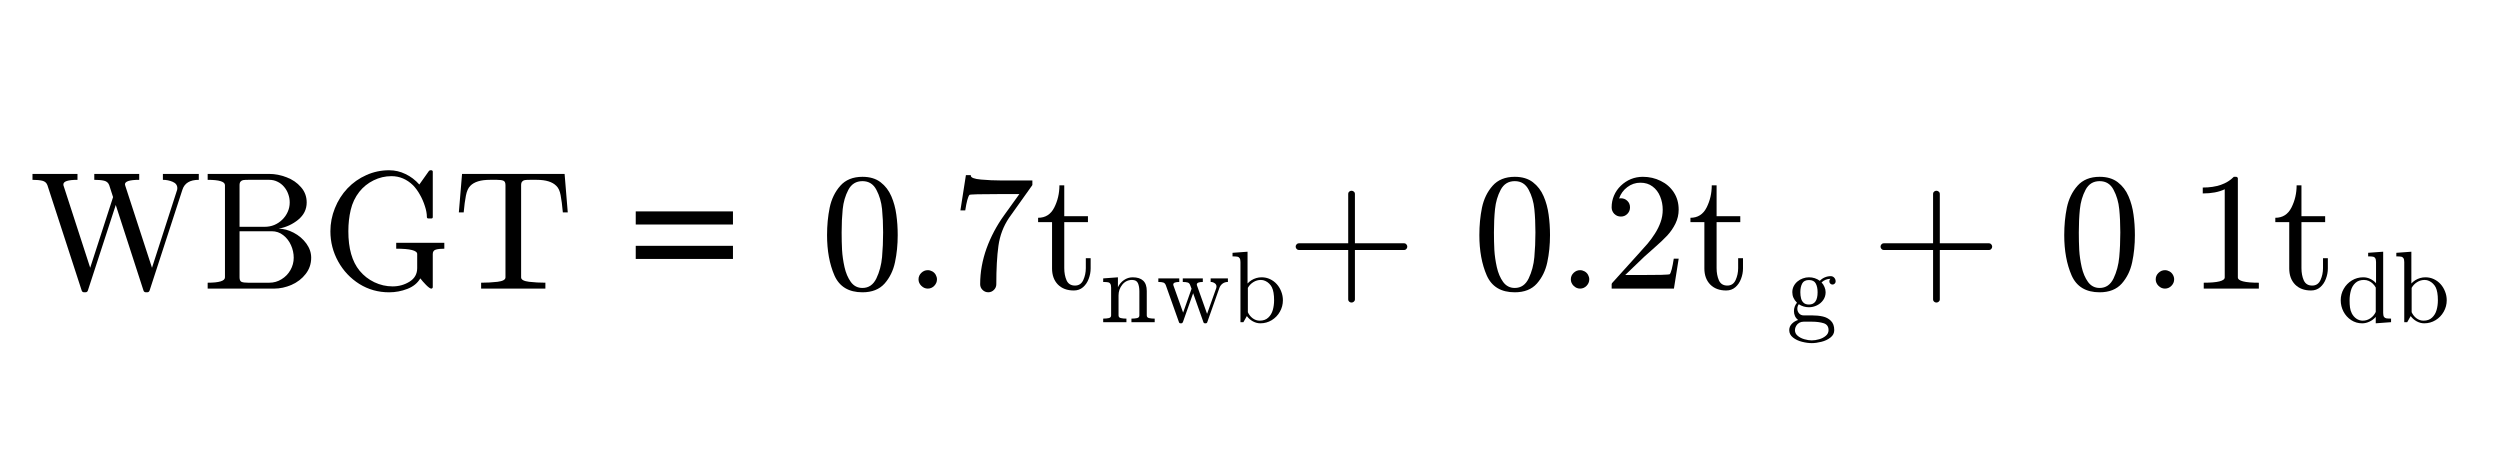
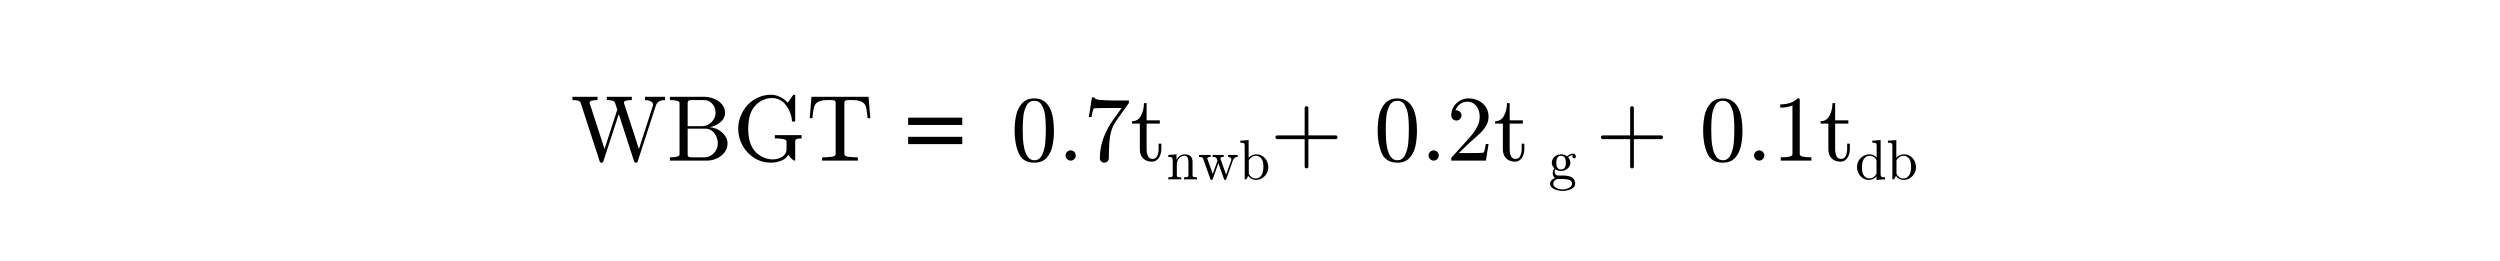
- <svg xmlns="http://www.w3.org/2000/svg" version="1.1" id="svg3020" x="0px" y="0px" width="320px" height="60px" viewBox="0 0 320 60" enable-background="new 0 0 320 60" xml:space="preserve">
+ <svg xmlns="http://www.w3.org/2000/svg" version="1.1" id="svg3020" x="0px" y="0px" width="575px" height="60px" viewBox="0 0 320 60" enable-background="new 0 0 320 60" xml:space="preserve">
  <g id="text3030" transform="scale(0.958149,1.043679)">
</g>
  <g id="g3009" transform="matrix(1.468825,0,0,1.468825,-277.7051,-0.7516525)">
    <g id="flowRoot3055" transform="matrix(0.6808162,0,0,0.6808162,189.0661,0.5117371)">
	</g>
    <g id="flowRoot3063" transform="matrix(0.6808162,0,0,0.6808162,189.0661,0.5117371)">
	</g>
    <g id="g3569" transform="matrix(0.6808162,0,0,0.6808162,66.23065,78.16005)">
	</g>
    <g id="g3616" transform="matrix(1.060112,0,0,1.060112,-11.74918,11.81111)">
      <g id="text3618">
        <path id="path59" d="M196.142,13.221l-2.817-8.659c-0.072-0.193-0.211-0.314-0.418-0.364     c-0.206-0.049-0.476-0.074-0.808-0.074V3.639h3.699v0.485c-0.773,0-1.159,0.124-1.159,0.37v0.067l2.204,6.792l1.88-5.808     l-0.317-0.984c-0.072-0.193-0.211-0.314-0.418-0.364c-0.207-0.049-0.476-0.074-0.809-0.074V3.639h3.693v0.485     c-0.782,0-1.172,0.124-1.172,0.37c0,0.014,0.004,0.034,0.013,0.061c0.009,0.027,0.013,0.045,0.013,0.054l2.197,6.745l2.069-6.415     c0.009-0.027,0.013-0.07,0.013-0.128c0-0.242-0.128-0.418-0.384-0.526c-0.256-0.108-0.523-0.161-0.802-0.161V3.639h2.951v0.485     c-0.728,0-1.177,0.272-1.348,0.815l-2.695,8.281c-0.032,0.099-0.099,0.148-0.202,0.148h-0.101c-0.103,0-0.171-0.049-0.202-0.148     l-2.278-7.028l-2.291,7.028c-0.031,0.099-0.101,0.148-0.209,0.148h-0.094C196.243,13.369,196.174,13.32,196.142,13.221z" />
        <path id="path61" d="M206.499,13.066v-0.485c0.948,0,1.422-0.146,1.422-0.438V4.562     c0-0.292-0.474-0.438-1.422-0.438V3.639h5.074c0.467,0,0.939,0.092,1.415,0.276c0.476,0.18,0.869,0.449,1.179,0.809     c0.315,0.355,0.472,0.775,0.472,1.26c0,0.562-0.231,1.033-0.694,1.415c-0.458,0.377-0.995,0.624-1.611,0.741     c0.4,0,0.811,0.11,1.233,0.33c0.422,0.22,0.768,0.515,1.038,0.883c0.269,0.368,0.404,0.759,0.404,1.172     c0,0.503-0.151,0.948-0.452,1.335c-0.296,0.386-0.683,0.685-1.159,0.896c-0.476,0.207-0.955,0.31-1.435,0.31H206.499z      M209.12,12.143c0,0.198,0.056,0.321,0.168,0.371c0.112,0.045,0.29,0.067,0.532,0.067h1.752c0.359,0,0.692-0.094,0.997-0.283     c0.31-0.189,0.555-0.44,0.734-0.755c0.18-0.319,0.27-0.658,0.27-1.017c0-0.35-0.074-0.692-0.222-1.024     c-0.148-0.337-0.362-0.613-0.64-0.829c-0.274-0.215-0.588-0.323-0.943-0.323h-2.648V12.143L209.12,12.143z M209.12,7.985h2.069     c0.278,0,0.539-0.049,0.782-0.148c0.247-0.103,0.467-0.249,0.66-0.438c0.198-0.193,0.348-0.409,0.451-0.647     c0.108-0.242,0.162-0.499,0.162-0.768c0-0.238-0.04-0.467-0.121-0.687c-0.076-0.22-0.191-0.42-0.344-0.6     c-0.153-0.18-0.332-0.319-0.539-0.418c-0.207-0.103-0.429-0.155-0.667-0.155h-1.752c-0.166,0-0.297,0.007-0.391,0.02     c-0.09,0.013-0.164,0.054-0.223,0.121c-0.058,0.063-0.087,0.162-0.087,0.296V7.985L209.12,7.985z" />
        <path id="path63" d="M218.985,11.591c0.332,0.404,0.737,0.721,1.213,0.95     c0.481,0.229,0.982,0.343,1.503,0.343c0.512,0,0.977-0.13,1.395-0.39c0.418-0.261,0.627-0.632,0.627-1.112v-1.159     c0-0.292-0.575-0.438-1.725-0.438V9.3h3.955v0.485c-0.292,0-0.523,0.025-0.694,0.074c-0.171,0.05-0.256,0.171-0.256,0.364v2.723     c0,0.031-0.013,0.06-0.04,0.087c-0.023,0.023-0.049,0.034-0.081,0.034c-0.085,0-0.229-0.101-0.431-0.303     c-0.198-0.203-0.355-0.383-0.472-0.539c-0.225,0.386-0.577,0.674-1.058,0.862s-0.984,0.283-1.509,0.283     c-0.894,0-1.709-0.229-2.446-0.687c-0.733-0.463-1.312-1.077-1.738-1.846c-0.427-0.773-0.64-1.601-0.64-2.486     c0-0.651,0.124-1.285,0.371-1.9c0.247-0.615,0.591-1.157,1.031-1.624c0.445-0.467,0.961-0.831,1.55-1.092     c0.589-0.265,1.213-0.398,1.873-0.398c0.476,0,0.925,0.103,1.347,0.31c0.427,0.202,0.807,0.489,1.139,0.863l0.802-1.132     c0.054-0.027,0.085-0.041,0.094-0.041h0.101c0.027,0,0.052,0.011,0.074,0.034c0.023,0.023,0.034,0.05,0.034,0.081v3.726     c0,0.081-0.036,0.121-0.108,0.121h-0.249c-0.085,0-0.128-0.04-0.128-0.121c0-0.265-0.054-0.562-0.162-0.89     c-0.103-0.328-0.238-0.638-0.404-0.93c-0.162-0.296-0.351-0.557-0.566-0.782c-0.517-0.503-1.11-0.754-1.779-0.754     c-0.512,0-1.002,0.114-1.469,0.344c-0.467,0.229-0.86,0.546-1.179,0.95c-0.337,0.431-0.57,0.923-0.701,1.476     c-0.13,0.548-0.195,1.134-0.195,1.759C218.062,9.76,218.37,10.841,218.985,11.591z" />
        <path id="path65" d="M228.978,13.066v-0.485c0.463,0,0.912-0.024,1.348-0.074     c0.436-0.054,0.654-0.175,0.654-0.364V4.562c0-0.198-0.056-0.319-0.168-0.364c-0.108-0.049-0.285-0.074-0.532-0.074h-0.579     c-0.759,0-1.298,0.166-1.617,0.499c-0.166,0.166-0.285,0.433-0.357,0.802c-0.072,0.364-0.132,0.822-0.182,1.375h-0.398     l0.263-3.16h8.43L236.1,6.8h-0.404c-0.054-0.593-0.114-1.062-0.182-1.409c-0.063-0.35-0.18-0.606-0.351-0.768     c-0.323-0.332-0.862-0.499-1.617-0.499h-0.579c-0.166,0-0.296,0.007-0.391,0.02c-0.09,0.013-0.164,0.054-0.222,0.121     c-0.059,0.063-0.088,0.162-0.088,0.296v7.581c0,0.189,0.218,0.31,0.654,0.364c0.436,0.05,0.883,0.074,1.341,0.074v0.485H228.978z     " />
      </g>
      <g id="text3620">
        <path id="path68" d="M249.68,7.797h-7.992V6.719h7.992V7.797z M249.68,10.627h-7.992V9.549     h7.992V10.627z" />
      </g>
      <g id="text3622">
		</g>
      <g id="text3624">
		</g>
      <g id="text3626">
		</g>
      <g id="text3628">
        <path id="path74" d="M260.325,13.369c-1.128,0-1.896-0.463-2.304-1.388     c-0.404-0.93-0.606-2.035-0.606-3.315c0-0.8,0.072-1.552,0.216-2.257c0.148-0.705,0.438-1.303,0.869-1.792     c0.436-0.494,1.044-0.741,1.826-0.741c0.606,0,1.103,0.148,1.489,0.445c0.386,0.296,0.68,0.68,0.883,1.152     c0.202,0.467,0.339,0.971,0.411,1.51c0.076,0.534,0.114,1.096,0.114,1.685c0,0.791-0.074,1.532-0.222,2.223     c-0.144,0.687-0.429,1.274-0.856,1.759C261.717,13.129,261.111,13.369,260.325,13.369z M260.325,13.012     c0.512,0,0.894-0.263,1.146-0.788s0.406-1.108,0.465-1.745c0.058-0.638,0.087-1.316,0.087-2.035c0-0.692-0.029-1.33-0.087-1.914     c-0.059-0.584-0.214-1.112-0.465-1.584c-0.247-0.476-0.629-0.714-1.146-0.714c-0.521,0-0.908,0.238-1.159,0.714     c-0.252,0.476-0.406,1.006-0.465,1.59c-0.058,0.579-0.087,1.215-0.087,1.907c0,0.512,0.011,0.995,0.034,1.448     c0.027,0.454,0.094,0.923,0.202,1.409c0.108,0.48,0.281,0.887,0.519,1.219C259.61,12.849,259.929,13.012,260.325,13.012z" />
        <path id="path76" d="M264.934,12.304c0-0.206,0.077-0.384,0.229-0.532s0.33-0.222,0.532-0.222     c0.126,0,0.249,0.033,0.371,0.1c0.121,0.068,0.216,0.162,0.283,0.283c0.067,0.121,0.101,0.245,0.101,0.37     c0,0.203-0.074,0.38-0.222,0.533c-0.148,0.152-0.326,0.229-0.532,0.229c-0.202,0-0.379-0.077-0.532-0.229     C265.01,12.684,264.934,12.507,264.934,12.304z" />
        <path id="path78" d="M270.001,12.709c0-0.512,0.045-1.013,0.135-1.503     c0.09-0.49,0.22-0.973,0.391-1.449c0.175-0.481,0.384-0.95,0.627-1.409c0.247-0.463,0.517-0.896,0.809-1.301l1.26-1.752h-1.577     c-1.635,0-2.477,0.022-2.527,0.067c-0.121,0.148-0.236,0.573-0.344,1.274h-0.398l0.452-2.897h0.404v0.04     c0,0.166,0.281,0.274,0.842,0.323c0.562,0.05,1.112,0.074,1.651,0.074h2.567v0.357c0,0.009-0.002,0.016-0.007,0.02     c0,0.004-0.003,0.011-0.007,0.02l-1.9,2.669c-0.467,0.692-0.759,1.46-0.876,2.304c-0.117,0.845-0.175,1.898-0.175,3.161     c0,0.179-0.065,0.334-0.195,0.464c-0.13,0.13-0.285,0.196-0.465,0.196c-0.184,0-0.341-0.065-0.472-0.196     C270.066,13.044,270.001,12.889,270.001,12.709z" />
        <path id="path80" d="M275.91,11.409V7.602h-1.146V7.244c0.602,0,1.045-0.281,1.328-0.842     c0.283-0.562,0.424-1.17,0.424-1.826h0.398v2.54h1.947v0.485h-1.947v3.78c0,0.382,0.063,0.716,0.189,1.004     c0.13,0.287,0.362,0.431,0.694,0.431c0.315,0,0.541-0.15,0.68-0.451c0.139-0.306,0.209-0.633,0.209-0.984v-0.816h0.397v0.843     c0,0.287-0.054,0.573-0.161,0.855c-0.104,0.278-0.258,0.508-0.465,0.687s-0.458,0.27-0.755,0.27     c-0.553,0-0.991-0.164-1.314-0.492C276.07,12.397,275.91,11.957,275.91,11.409z" />
        <path id="path82" d="M280.114,15.826v-0.294c0.19,0,0.346-0.015,0.469-0.045     s0.183-0.103,0.183-0.22v-2.278c0-0.15-0.023-0.257-0.069-0.322c-0.044-0.068-0.107-0.109-0.192-0.122     c-0.084-0.016-0.215-0.024-0.391-0.024v-0.294l1.211-0.09v0.815c0.111-0.239,0.276-0.435,0.493-0.587     c0.22-0.152,0.459-0.228,0.717-0.228c0.386,0,0.675,0.092,0.868,0.277c0.196,0.185,0.293,0.467,0.293,0.848v2.006     c0,0.117,0.061,0.19,0.183,0.22c0.122,0.03,0.278,0.045,0.469,0.045v0.294h-1.912v-0.294c0.19,0,0.346-0.015,0.469-0.045     c0.122-0.03,0.183-0.103,0.183-0.22v-1.981c0-0.272-0.04-0.494-0.118-0.669c-0.079-0.177-0.241-0.265-0.485-0.265     c-0.323,0-0.59,0.129-0.799,0.387c-0.207,0.258-0.31,0.552-0.31,0.881v1.647c0,0.117,0.061,0.19,0.183,0.22     s0.277,0.045,0.465,0.045v0.294H280.114z" />
        <path id="path84" d="M286.343,15.826l-1.08-3.037c-0.049-0.122-0.119-0.197-0.212-0.224     c-0.093-0.03-0.227-0.045-0.404-0.045v-0.294h1.72v0.294c-0.329,0-0.493,0.069-0.493,0.208c0.003,0.008,0.004,0.016,0.004,0.024     c0.003,0.009,0.004,0.021,0.004,0.037l0.803,2.25l0.693-1.961l-0.11-0.289c-0.043-0.122-0.113-0.197-0.208-0.224     c-0.095-0.03-0.23-0.045-0.404-0.045v-0.294h1.647v0.294c-0.329,0-0.493,0.069-0.493,0.208c0,0.021,0.003,0.042,0.008,0.061     l0.836,2.352l0.758-2.129c0.011-0.043,0.016-0.083,0.016-0.118c0-0.117-0.05-0.208-0.151-0.273     c-0.098-0.068-0.208-0.102-0.33-0.102v-0.294h1.419v0.294c-0.168,0-0.314,0.045-0.436,0.134     c-0.119,0.087-0.208,0.207-0.265,0.359l-0.995,2.813c-0.019,0.062-0.061,0.093-0.126,0.093h-0.065     c-0.065,0-0.107-0.031-0.126-0.093l-0.844-2.381l-0.844,2.381c-0.027,0.062-0.071,0.093-0.13,0.093h-0.061     C286.406,15.92,286.362,15.889,286.343,15.826z" />
        <path id="path86" d="M291.398,15.826v-4.941c0-0.15-0.023-0.257-0.069-0.322     c-0.044-0.068-0.107-0.109-0.192-0.122c-0.084-0.016-0.215-0.024-0.391-0.024v-0.294l1.235-0.09v2.613     c0.092-0.103,0.2-0.193,0.322-0.27c0.125-0.078,0.258-0.138,0.4-0.179c0.142-0.04,0.285-0.061,0.432-0.061     c0.25,0,0.481,0.05,0.693,0.151c0.214,0.1,0.401,0.239,0.558,0.415c0.158,0.177,0.28,0.381,0.367,0.612     c0.089,0.228,0.134,0.464,0.134,0.709c0,0.337-0.083,0.651-0.248,0.942c-0.163,0.291-0.388,0.523-0.673,0.697     c-0.283,0.171-0.594,0.257-0.934,0.257c-0.212,0-0.416-0.055-0.615-0.163c-0.198-0.108-0.363-0.253-0.493-0.432l-0.285,0.502     H291.398z M292.006,15.007c0.092,0.204,0.225,0.371,0.4,0.501c0.174,0.128,0.367,0.192,0.579,0.192     c0.289,0,0.521-0.083,0.697-0.248c0.179-0.166,0.304-0.375,0.375-0.628c0.07-0.252,0.106-0.519,0.106-0.799     c0-0.47-0.061-0.827-0.184-1.072c-0.054-0.108-0.129-0.209-0.224-0.302c-0.092-0.092-0.198-0.164-0.314-0.216     c-0.114-0.055-0.235-0.082-0.363-0.082c-0.223,0-0.43,0.06-0.62,0.179c-0.19,0.117-0.341,0.274-0.452,0.473V15.007     L292.006,15.007z" />
        <path id="path88" d="M296.199,9.892c-0.077,0-0.139-0.029-0.188-0.088     c-0.05-0.058-0.075-0.121-0.075-0.188c0-0.068,0.024-0.13,0.075-0.189c0.049-0.058,0.112-0.088,0.188-0.088h4.056V5.27     c0-0.072,0.027-0.13,0.081-0.175c0.054-0.05,0.119-0.074,0.195-0.074c0.068,0,0.13,0.024,0.189,0.074     c0.058,0.045,0.087,0.103,0.087,0.175v4.07h4.056c0.067,0,0.126,0.029,0.175,0.088c0.05,0.058,0.074,0.121,0.074,0.189     c0,0.067-0.024,0.13-0.074,0.188c-0.049,0.059-0.108,0.088-0.175,0.088h-4.056v4.07c0,0.071-0.029,0.13-0.087,0.175     c-0.059,0.05-0.122,0.074-0.189,0.074c-0.076,0-0.141-0.024-0.195-0.074c-0.054-0.045-0.081-0.103-0.081-0.175v-4.07H296.199z" />
        <path id="path90" d="M313.947,13.369c-1.128,0-1.895-0.463-2.304-1.388     c-0.405-0.93-0.607-2.035-0.607-3.315c0-0.8,0.072-1.552,0.216-2.257c0.149-0.705,0.438-1.303,0.869-1.792     c0.436-0.494,1.045-0.741,1.826-0.741c0.606,0,1.103,0.148,1.489,0.445c0.386,0.296,0.681,0.68,0.883,1.152     c0.202,0.467,0.339,0.971,0.411,1.51c0.076,0.534,0.114,1.096,0.114,1.685c0,0.791-0.074,1.532-0.222,2.223     c-0.144,0.687-0.429,1.274-0.856,1.759C315.339,13.129,314.734,13.369,313.947,13.369z M313.947,13.012     c0.512,0,0.894-0.263,1.145-0.788c0.252-0.526,0.407-1.108,0.465-1.745c0.058-0.638,0.088-1.316,0.088-2.035     c0-0.692-0.029-1.33-0.088-1.914c-0.058-0.584-0.213-1.112-0.465-1.584c-0.247-0.476-0.628-0.714-1.145-0.714     c-0.521,0-0.908,0.238-1.159,0.714c-0.251,0.476-0.406,1.006-0.465,1.59c-0.058,0.579-0.088,1.215-0.088,1.907     c0,0.512,0.011,0.995,0.034,1.448c0.027,0.454,0.095,0.923,0.202,1.409c0.108,0.48,0.281,0.887,0.519,1.219     C313.233,12.849,313.552,13.012,313.947,13.012z" />
        <path id="path92" d="M318.556,12.304c0-0.206,0.076-0.384,0.229-0.532     c0.153-0.148,0.331-0.222,0.532-0.222c0.126,0,0.249,0.033,0.371,0.1c0.122,0.068,0.216,0.162,0.283,0.283     c0.067,0.121,0.1,0.245,0.1,0.37c0,0.203-0.074,0.38-0.222,0.533c-0.148,0.152-0.326,0.229-0.532,0.229     c-0.202,0-0.379-0.077-0.532-0.229C318.633,12.684,318.556,12.507,318.556,12.304z" />
        <path id="path94" d="M321.912,13.066v-0.371c0-0.023,0.009-0.048,0.026-0.074l2.143-2.372     c0.324-0.351,0.586-0.645,0.788-0.883c0.202-0.238,0.403-0.512,0.6-0.822c0.198-0.31,0.353-0.624,0.465-0.943     c0.117-0.324,0.175-0.665,0.175-1.024c0-0.377-0.07-0.737-0.209-1.078c-0.139-0.346-0.348-0.622-0.627-0.829     c-0.274-0.207-0.606-0.31-0.997-0.31c-0.4,0-0.76,0.121-1.078,0.364c-0.319,0.238-0.544,0.548-0.674,0.93     c0.035-0.009,0.085-0.013,0.148-0.013c0.207,0,0.381,0.07,0.526,0.209c0.148,0.139,0.222,0.319,0.222,0.539     c0,0.211-0.074,0.391-0.222,0.539c-0.144,0.144-0.319,0.215-0.526,0.215c-0.216,0-0.398-0.074-0.546-0.222     c-0.144-0.153-0.216-0.33-0.216-0.532c0-0.346,0.065-0.669,0.195-0.971c0.13-0.305,0.317-0.575,0.559-0.808     c0.247-0.238,0.524-0.42,0.828-0.546c0.31-0.126,0.638-0.188,0.984-0.188c0.526,0,1.015,0.112,1.469,0.337     c0.453,0.22,0.813,0.535,1.077,0.943c0.265,0.405,0.398,0.878,0.398,1.422c0,0.4-0.088,0.78-0.263,1.139     c-0.175,0.359-0.4,0.687-0.674,0.984c-0.274,0.292-0.625,0.624-1.051,0.997c-0.427,0.373-0.708,0.622-0.842,0.748l-1.564,1.502     h1.328c0.651,0,1.195-0.004,1.631-0.013c0.44-0.014,0.674-0.031,0.701-0.054c0.108-0.117,0.218-0.542,0.331-1.274h0.404     l-0.391,2.46H321.912z" />
        <path id="path96" d="M329.533,11.409V7.602h-1.145V7.244c0.601,0,1.044-0.281,1.328-0.842     c0.282-0.562,0.424-1.17,0.424-1.826h0.398v2.54h1.947v0.485h-1.947v3.78c0,0.382,0.063,0.716,0.189,1.004     c0.13,0.287,0.362,0.431,0.694,0.431c0.314,0,0.541-0.15,0.68-0.451c0.139-0.306,0.209-0.633,0.209-0.984v-0.816h0.398v0.843     c0,0.287-0.054,0.573-0.162,0.855c-0.103,0.278-0.258,0.508-0.465,0.687c-0.206,0.179-0.458,0.27-0.754,0.27     c-0.553,0-0.99-0.164-1.314-0.492C329.693,12.397,329.533,11.957,329.533,11.409z" />
        <path id="path98" d="M336.509,16.479c0-0.199,0.073-0.373,0.216-0.522     c0.144-0.147,0.315-0.251,0.514-0.314c-0.112-0.084-0.197-0.19-0.257-0.318c-0.056-0.128-0.085-0.263-0.085-0.408     c0-0.261,0.083-0.492,0.248-0.693c-0.255-0.25-0.383-0.537-0.383-0.86c0-0.174,0.036-0.337,0.11-0.489     c0.076-0.152,0.181-0.284,0.314-0.396c0.133-0.111,0.281-0.196,0.444-0.253c0.163-0.06,0.33-0.09,0.502-0.09     c0.331,0,0.629,0.097,0.892,0.289c0.114-0.122,0.249-0.216,0.403-0.281c0.158-0.068,0.321-0.102,0.489-0.102     c0.12,0,0.218,0.043,0.294,0.13c0.077,0.084,0.114,0.186,0.114,0.305c0,0.068-0.025,0.128-0.077,0.179     c-0.052,0.052-0.112,0.077-0.179,0.077c-0.072,0-0.132-0.025-0.184-0.077c-0.052-0.051-0.078-0.111-0.078-0.179     c0-0.103,0.034-0.175,0.102-0.216c-0.289,0-0.536,0.1-0.743,0.298c0.101,0.101,0.181,0.224,0.241,0.371     c0.063,0.144,0.094,0.288,0.094,0.433c0,0.236-0.065,0.45-0.196,0.64c-0.13,0.188-0.304,0.334-0.518,0.44     c-0.212,0.103-0.43,0.155-0.656,0.155c-0.305,0-0.583-0.083-0.836-0.249c-0.078,0.109-0.119,0.231-0.119,0.368     c0,0.147,0.048,0.276,0.143,0.387c0.098,0.108,0.22,0.163,0.367,0.163h0.685c0.332,0,0.63,0.03,0.897,0.09     c0.267,0.06,0.489,0.179,0.669,0.359c0.182,0.179,0.273,0.433,0.273,0.763c0,0.245-0.103,0.447-0.31,0.607     c-0.206,0.163-0.453,0.28-0.741,0.351c-0.286,0.073-0.551,0.11-0.795,0.11c-0.247,0-0.515-0.036-0.803-0.11     c-0.288-0.071-0.536-0.188-0.743-0.351C336.613,16.925,336.509,16.723,336.509,16.479z M336.978,16.479     c0,0.187,0.077,0.344,0.228,0.468c0.152,0.128,0.336,0.221,0.551,0.282c0.215,0.062,0.416,0.093,0.607,0.093     c0.188,0,0.389-0.031,0.603-0.093c0.214-0.06,0.397-0.154,0.546-0.282c0.152-0.125,0.228-0.282,0.228-0.468     c0-0.291-0.133-0.48-0.399-0.567c-0.266-0.084-0.59-0.127-0.97-0.127h-0.685c-0.127,0-0.246,0.03-0.354,0.09     c-0.107,0.062-0.192,0.148-0.257,0.257C337.01,16.244,336.978,16.359,336.978,16.479z M338.132,14.375     c0.473,0,0.709-0.337,0.709-1.011c0-0.291-0.05-0.531-0.151-0.717c-0.1-0.191-0.287-0.286-0.558-0.286     c-0.272,0-0.458,0.095-0.559,0.286c-0.1,0.187-0.151,0.426-0.151,0.717c0,0.184,0.019,0.352,0.058,0.501     c0.038,0.15,0.108,0.272,0.212,0.367C337.794,14.328,337.941,14.375,338.132,14.375z" />
        <path id="path100" d="M344.277,9.892c-0.076,0-0.139-0.029-0.188-0.088     c-0.05-0.058-0.074-0.121-0.074-0.188c0-0.068,0.024-0.13,0.074-0.189c0.049-0.058,0.112-0.088,0.188-0.088h4.056V5.27     c0-0.072,0.028-0.13,0.082-0.175c0.054-0.05,0.119-0.074,0.195-0.074c0.067,0,0.13,0.024,0.189,0.074     c0.058,0.045,0.088,0.103,0.088,0.175v4.07h4.056c0.067,0,0.125,0.029,0.175,0.088c0.05,0.058,0.074,0.121,0.074,0.189     c0,0.067-0.024,0.13-0.074,0.188c-0.049,0.059-0.108,0.088-0.175,0.088h-4.056v4.07c0,0.071-0.029,0.13-0.088,0.175     c-0.058,0.05-0.122,0.074-0.189,0.074c-0.076,0-0.141-0.024-0.195-0.074c-0.054-0.045-0.082-0.103-0.082-0.175v-4.07H344.277z" />
        <path id="path102" d="M362.025,13.369c-1.127,0-1.895-0.463-2.304-1.388     c-0.404-0.93-0.606-2.035-0.606-3.315c0-0.8,0.072-1.552,0.216-2.257c0.149-0.705,0.438-1.303,0.869-1.792     c0.436-0.494,1.044-0.741,1.826-0.741c0.607,0,1.103,0.148,1.49,0.445c0.386,0.296,0.68,0.68,0.882,1.152     c0.203,0.467,0.34,0.971,0.411,1.51c0.076,0.534,0.114,1.096,0.114,1.685c0,0.791-0.074,1.532-0.222,2.223     c-0.144,0.687-0.429,1.274-0.855,1.759C363.418,13.129,362.812,13.369,362.025,13.369z M362.025,13.012     c0.512,0,0.894-0.263,1.146-0.788c0.251-0.526,0.407-1.108,0.465-1.745c0.059-0.638,0.088-1.316,0.088-2.035     c0-0.692-0.029-1.33-0.088-1.914c-0.058-0.584-0.213-1.112-0.465-1.584c-0.246-0.476-0.629-0.714-1.146-0.714     c-0.521,0-0.907,0.238-1.158,0.714c-0.251,0.476-0.407,1.006-0.465,1.59c-0.059,0.579-0.088,1.215-0.088,1.907     c0,0.512,0.011,0.995,0.034,1.448c0.026,0.454,0.094,0.923,0.202,1.409c0.108,0.48,0.281,0.887,0.519,1.219     C361.311,12.849,361.63,13.012,362.025,13.012z" />
        <path id="path104" d="M366.635,12.304c0-0.206,0.076-0.384,0.229-0.532     s0.331-0.222,0.532-0.222c0.125,0,0.25,0.033,0.37,0.1c0.122,0.068,0.216,0.162,0.283,0.283c0.068,0.121,0.101,0.245,0.101,0.37     c0,0.203-0.074,0.38-0.223,0.533c-0.148,0.152-0.326,0.229-0.532,0.229c-0.202,0-0.38-0.077-0.532-0.229     C366.711,12.684,366.635,12.507,366.635,12.304z" />
        <path id="path106" d="M370.583,13.066v-0.485c1.15,0,1.725-0.146,1.725-0.438V4.899     c-0.476,0.229-1.078,0.344-1.806,0.344V4.758c1.127,0,1.979-0.294,2.554-0.882h0.195c0.031,0,0.061,0.013,0.088,0.04     c0.031,0.023,0.048,0.05,0.048,0.081v8.147c0,0.292,0.574,0.438,1.725,0.438v0.485H370.583z" />
        <path id="path108" d="M377.611,11.409V7.602h-1.145V7.244c0.601,0,1.044-0.281,1.327-0.842     c0.283-0.562,0.425-1.17,0.425-1.826h0.397v2.54h1.948v0.485h-1.948v3.78c0,0.382,0.063,0.716,0.189,1.004     c0.13,0.287,0.361,0.431,0.694,0.431c0.315,0,0.542-0.15,0.681-0.451c0.139-0.306,0.208-0.633,0.208-0.984v-0.816h0.398v0.843     c0,0.287-0.054,0.573-0.162,0.855c-0.103,0.278-0.258,0.508-0.465,0.687c-0.206,0.179-0.458,0.27-0.754,0.27     c-0.553,0-0.991-0.164-1.315-0.492C377.771,12.397,377.611,11.957,377.611,11.409z" />
        <path id="path110" d="M383.604,15.92c-0.329,0-0.628-0.088-0.901-0.265     c-0.272-0.179-0.484-0.414-0.636-0.705c-0.149-0.291-0.224-0.6-0.224-0.926c0-0.337,0.082-0.649,0.245-0.937     c0.166-0.291,0.39-0.522,0.673-0.694c0.283-0.171,0.594-0.257,0.934-0.257c0.203,0,0.396,0.043,0.578,0.13     c0.182,0.085,0.34,0.203,0.473,0.354v-1.736c0-0.15-0.023-0.257-0.069-0.322c-0.043-0.068-0.107-0.109-0.192-0.122     c-0.082-0.016-0.21-0.024-0.387-0.024v-0.294l1.235-0.09v5.034c0.001,0.147,0.023,0.255,0.065,0.322     c0.046,0.065,0.11,0.106,0.192,0.122c0.084,0.014,0.214,0.021,0.391,0.021v0.294l-1.259,0.093v-0.526     c-0.144,0.166-0.315,0.295-0.514,0.388C384.01,15.874,383.809,15.92,383.604,15.92z M382.753,15.1     c0.095,0.183,0.222,0.328,0.379,0.437c0.161,0.109,0.335,0.163,0.522,0.163c0.231,0,0.443-0.066,0.636-0.199     c0.193-0.134,0.337-0.306,0.433-0.518V12.98c-0.065-0.122-0.148-0.231-0.249-0.326c-0.098-0.098-0.209-0.172-0.334-0.224     c-0.122-0.051-0.253-0.077-0.391-0.077c-0.291,0-0.524,0.083-0.701,0.248c-0.177,0.163-0.3,0.373-0.371,0.628     c-0.07,0.255-0.105,0.523-0.105,0.803c0,0.223,0.011,0.417,0.033,0.583C382.626,14.782,382.677,14.943,382.753,15.1L382.753,15.1     z" />
        <path id="path112" d="M387.066,15.826v-4.941c0-0.15-0.023-0.257-0.069-0.322     c-0.044-0.068-0.107-0.109-0.192-0.122c-0.084-0.016-0.214-0.024-0.391-0.024v-0.294l1.236-0.09v2.613     c0.092-0.103,0.199-0.193,0.322-0.27c0.125-0.078,0.258-0.138,0.4-0.179c0.142-0.04,0.285-0.061,0.432-0.061     c0.25,0,0.481,0.05,0.693,0.151c0.215,0.1,0.401,0.239,0.559,0.415c0.157,0.177,0.28,0.381,0.367,0.612     c0.09,0.228,0.134,0.464,0.134,0.709c0,0.337-0.083,0.651-0.248,0.942c-0.163,0.291-0.388,0.523-0.673,0.697     c-0.282,0.171-0.594,0.257-0.933,0.257c-0.212,0-0.417-0.055-0.616-0.163c-0.198-0.108-0.362-0.253-0.493-0.432l-0.285,0.502     H387.066z M387.674,15.007c0.092,0.204,0.225,0.371,0.399,0.501c0.174,0.128,0.367,0.192,0.579,0.192     c0.288,0,0.52-0.083,0.697-0.248c0.179-0.166,0.304-0.375,0.375-0.628c0.071-0.252,0.106-0.519,0.106-0.799     c0-0.47-0.061-0.827-0.183-1.072c-0.055-0.108-0.129-0.209-0.225-0.302c-0.092-0.092-0.197-0.164-0.314-0.216     c-0.114-0.055-0.235-0.082-0.363-0.082c-0.223,0-0.43,0.06-0.62,0.179c-0.19,0.117-0.341,0.274-0.452,0.473V15.007z" />
      </g>
      <g id="text3630">
		</g>
      <g id="text3632">
		</g>
      <g id="text3634">
		</g>
      <g id="text3636">
		</g>
      <g id="text3638">
		</g>
      <g id="text3640">
		</g>
      <g id="text3642">
		</g>
      <g id="text3644">
		</g>
      <g id="text3646">
		</g>
      <g id="text3648">
		</g>
      <g id="text3650">
		</g>
      <g id="text3652">
		</g>
      <g id="text3654">
		</g>
      <g id="text3656">
		</g>
    </g>
  </g>
</svg>
